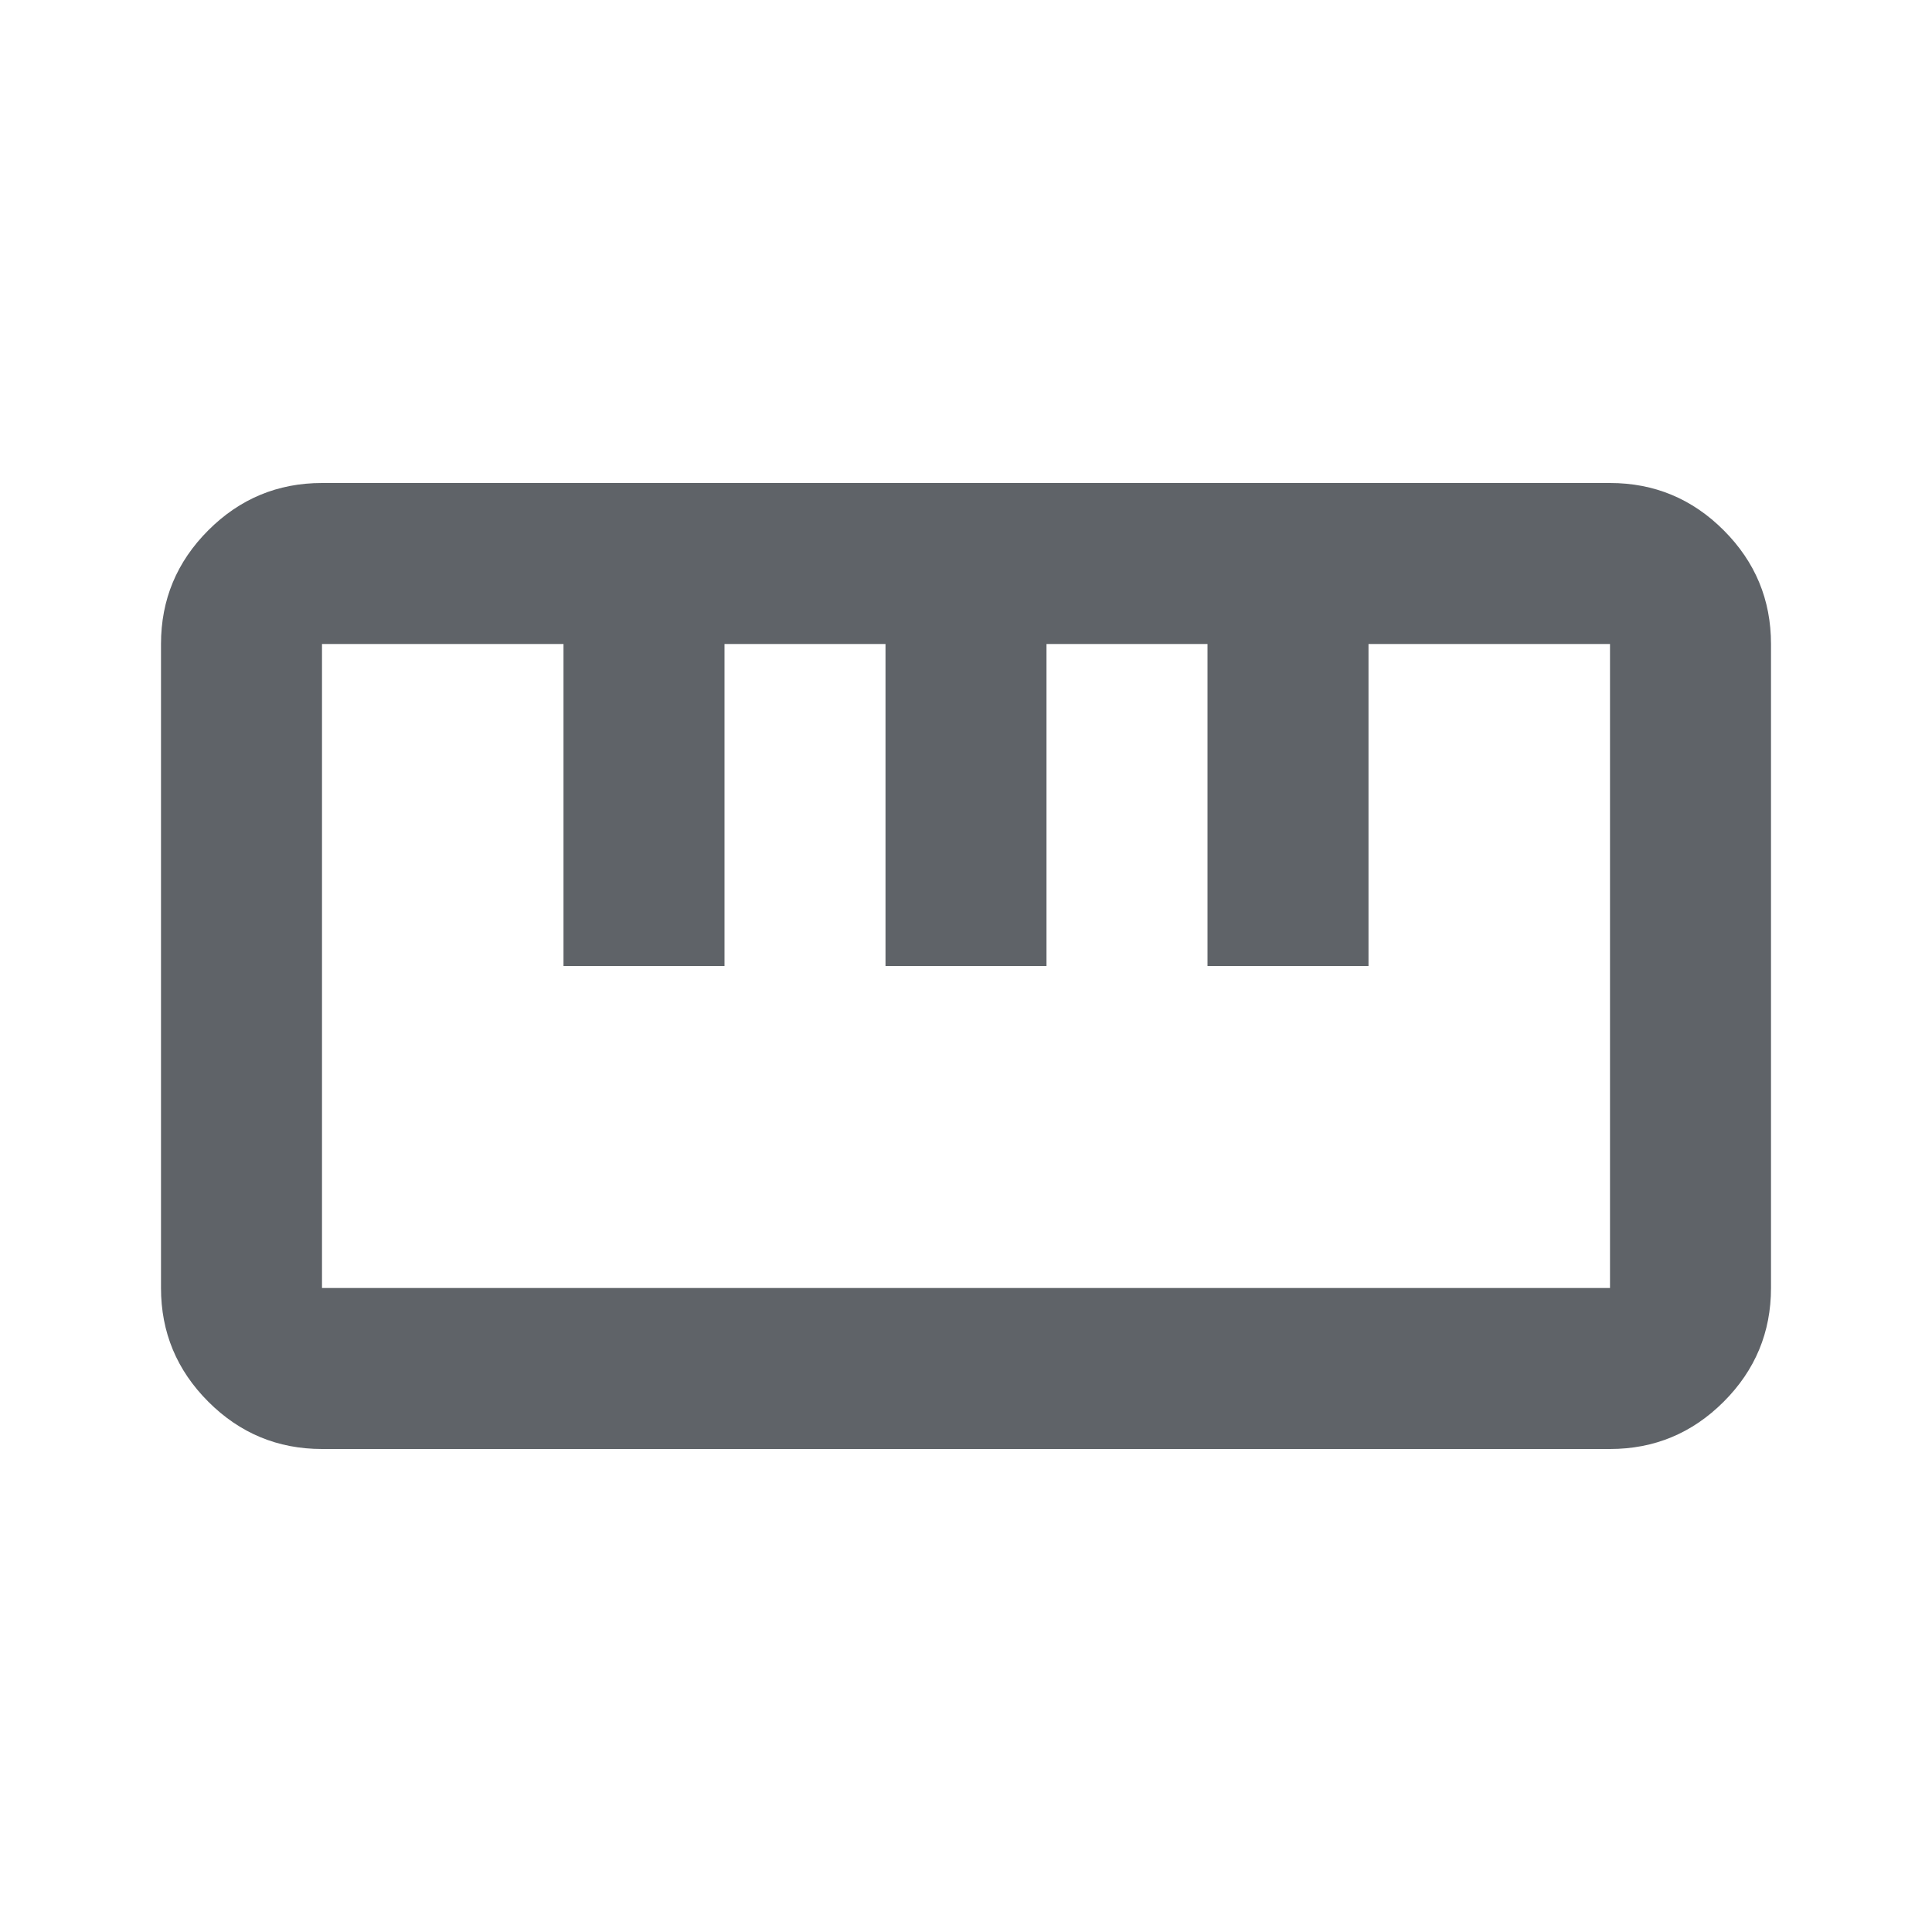
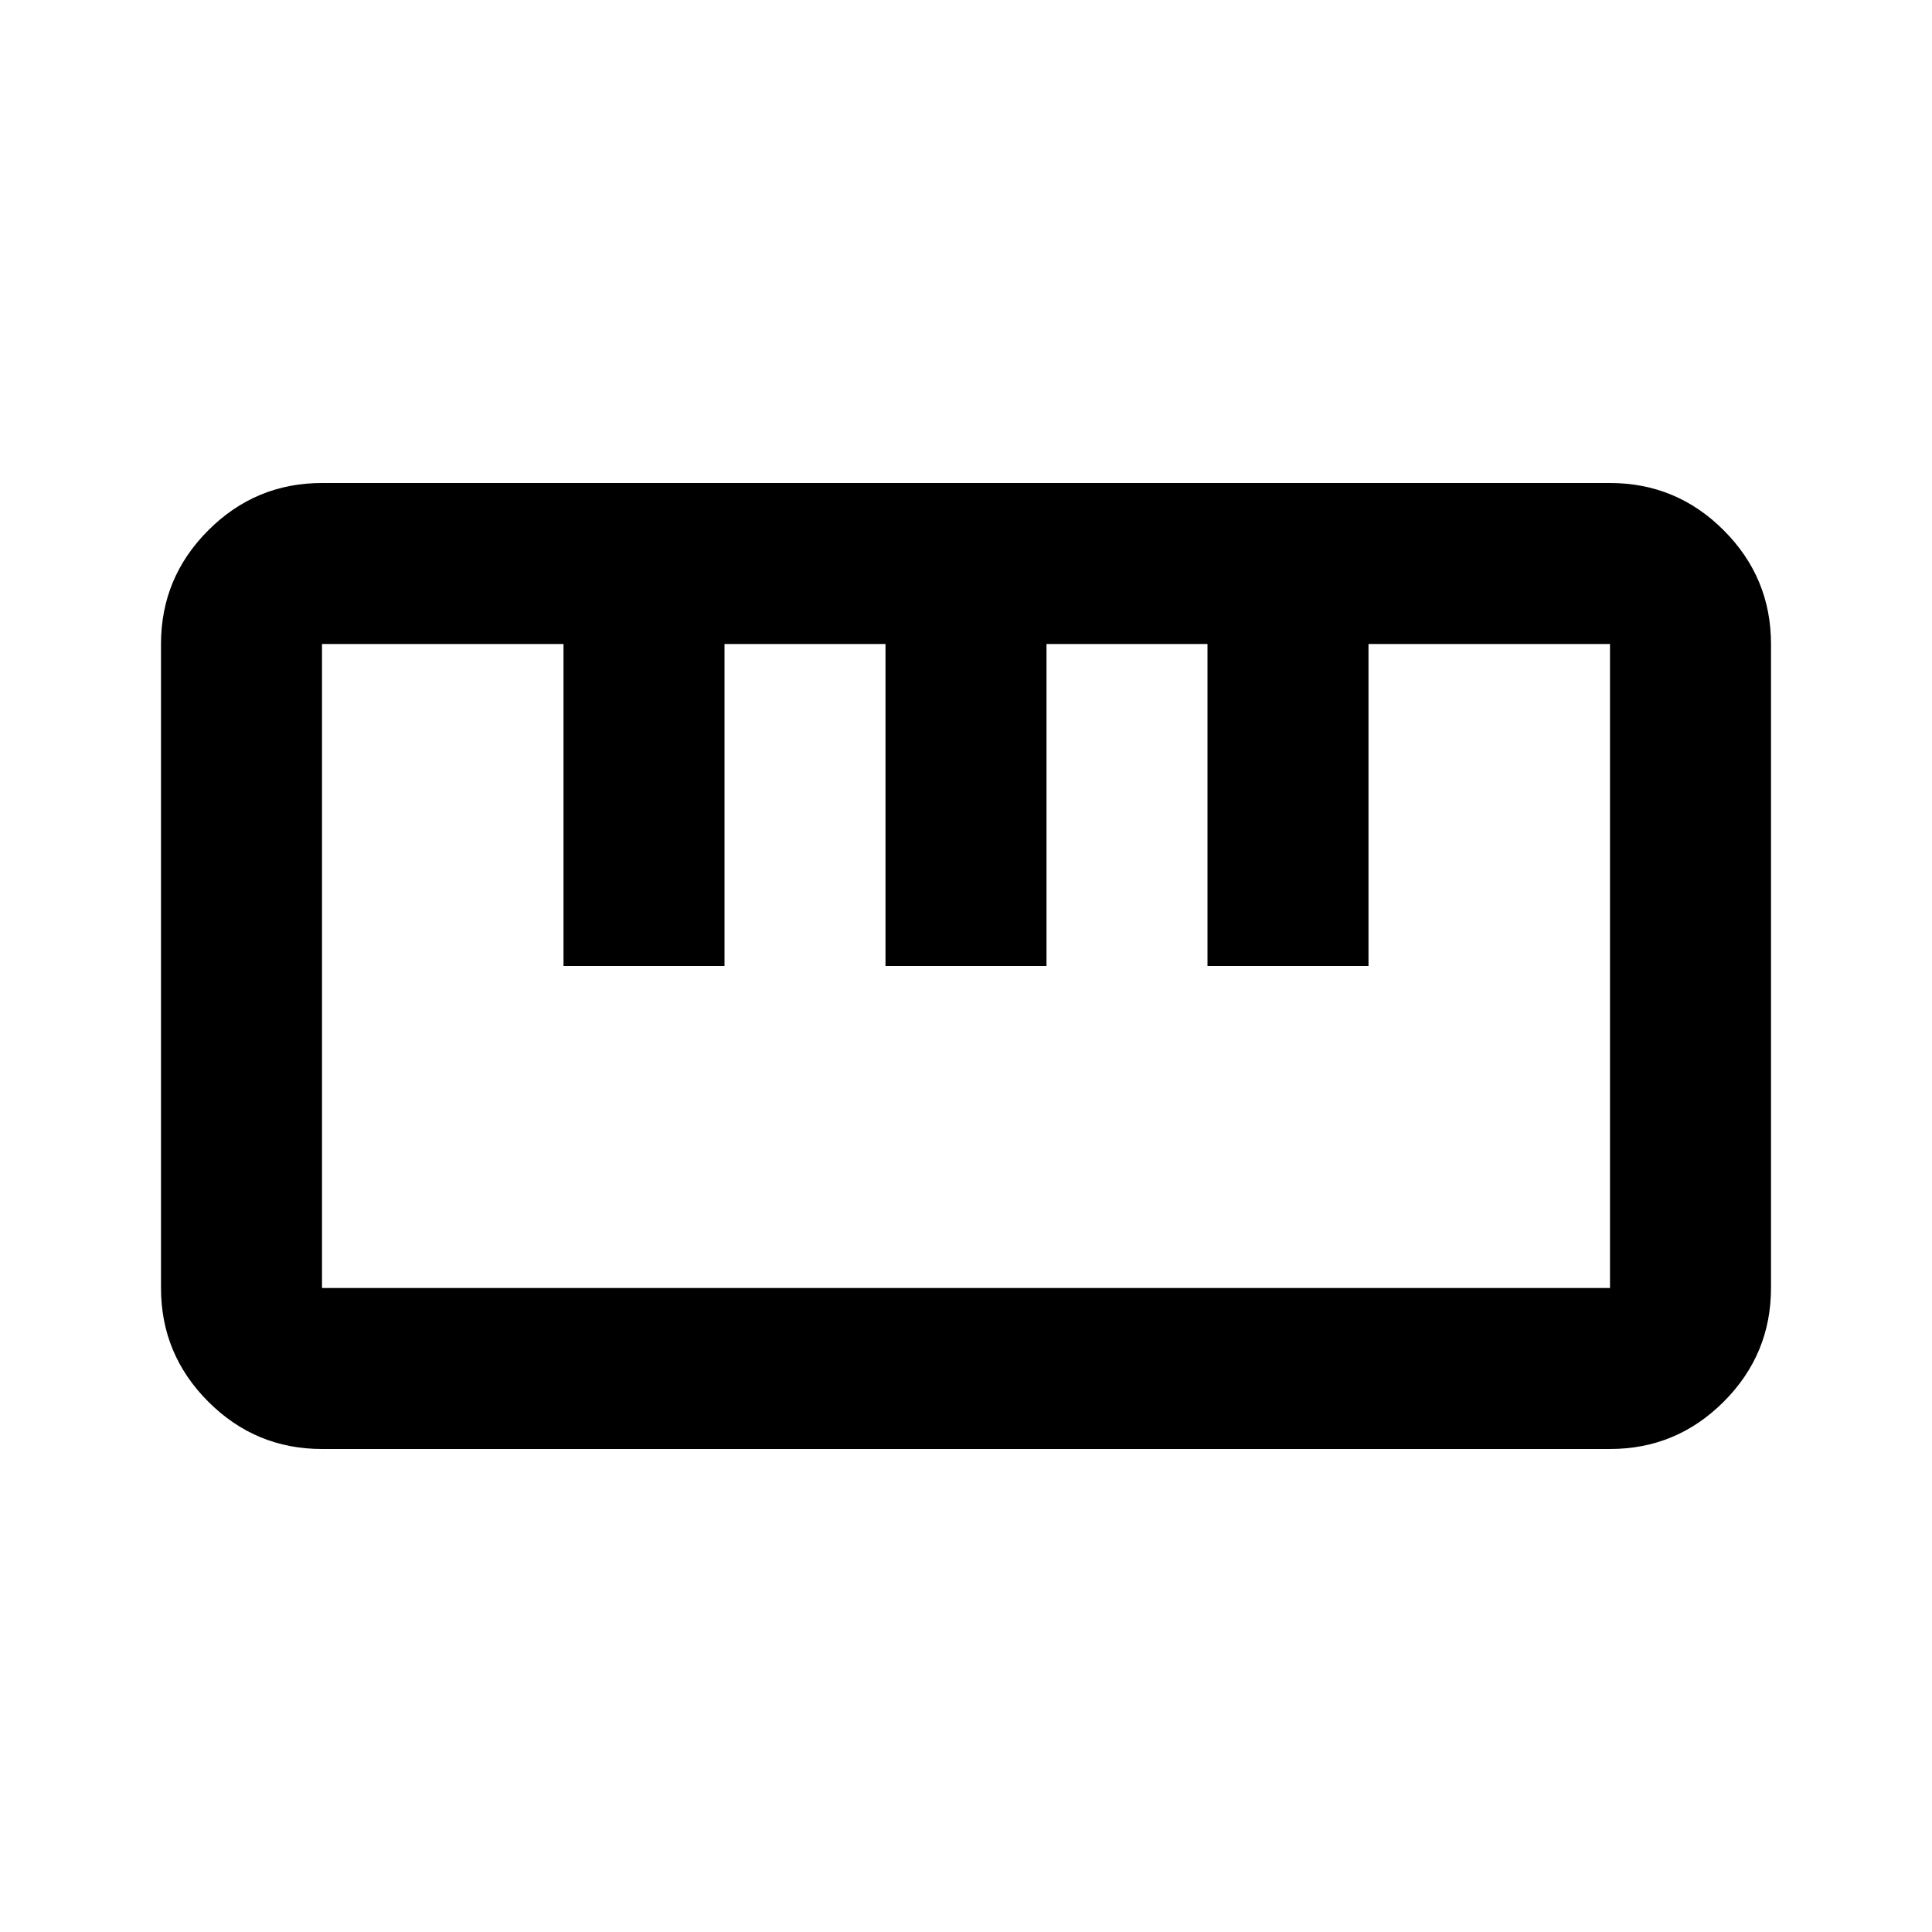
- <svg xmlns="http://www.w3.org/2000/svg" height="24px" viewBox="0 -960 960 960" width="24px" fill="#5f6368">
+ <svg xmlns="http://www.w3.org/2000/svg" height="24px" viewBox="0 -960 960 960" width="24px" fill="#000000">
  <path d="M160-240q-33 0-56.5-23.5T80-320v-320q0-33 23.5-56.5T160-720h640q33 0 56.5 23.5T880-640v320q0 33-23.5 56.5T800-240H160Zm0-80h640v-320H680v160h-80v-160h-80v160h-80v-160h-80v160h-80v-160H160v320Zm120-160h80-80Zm160 0h80-80Zm160 0h80-80Zm-120 0Z" />
</svg>
